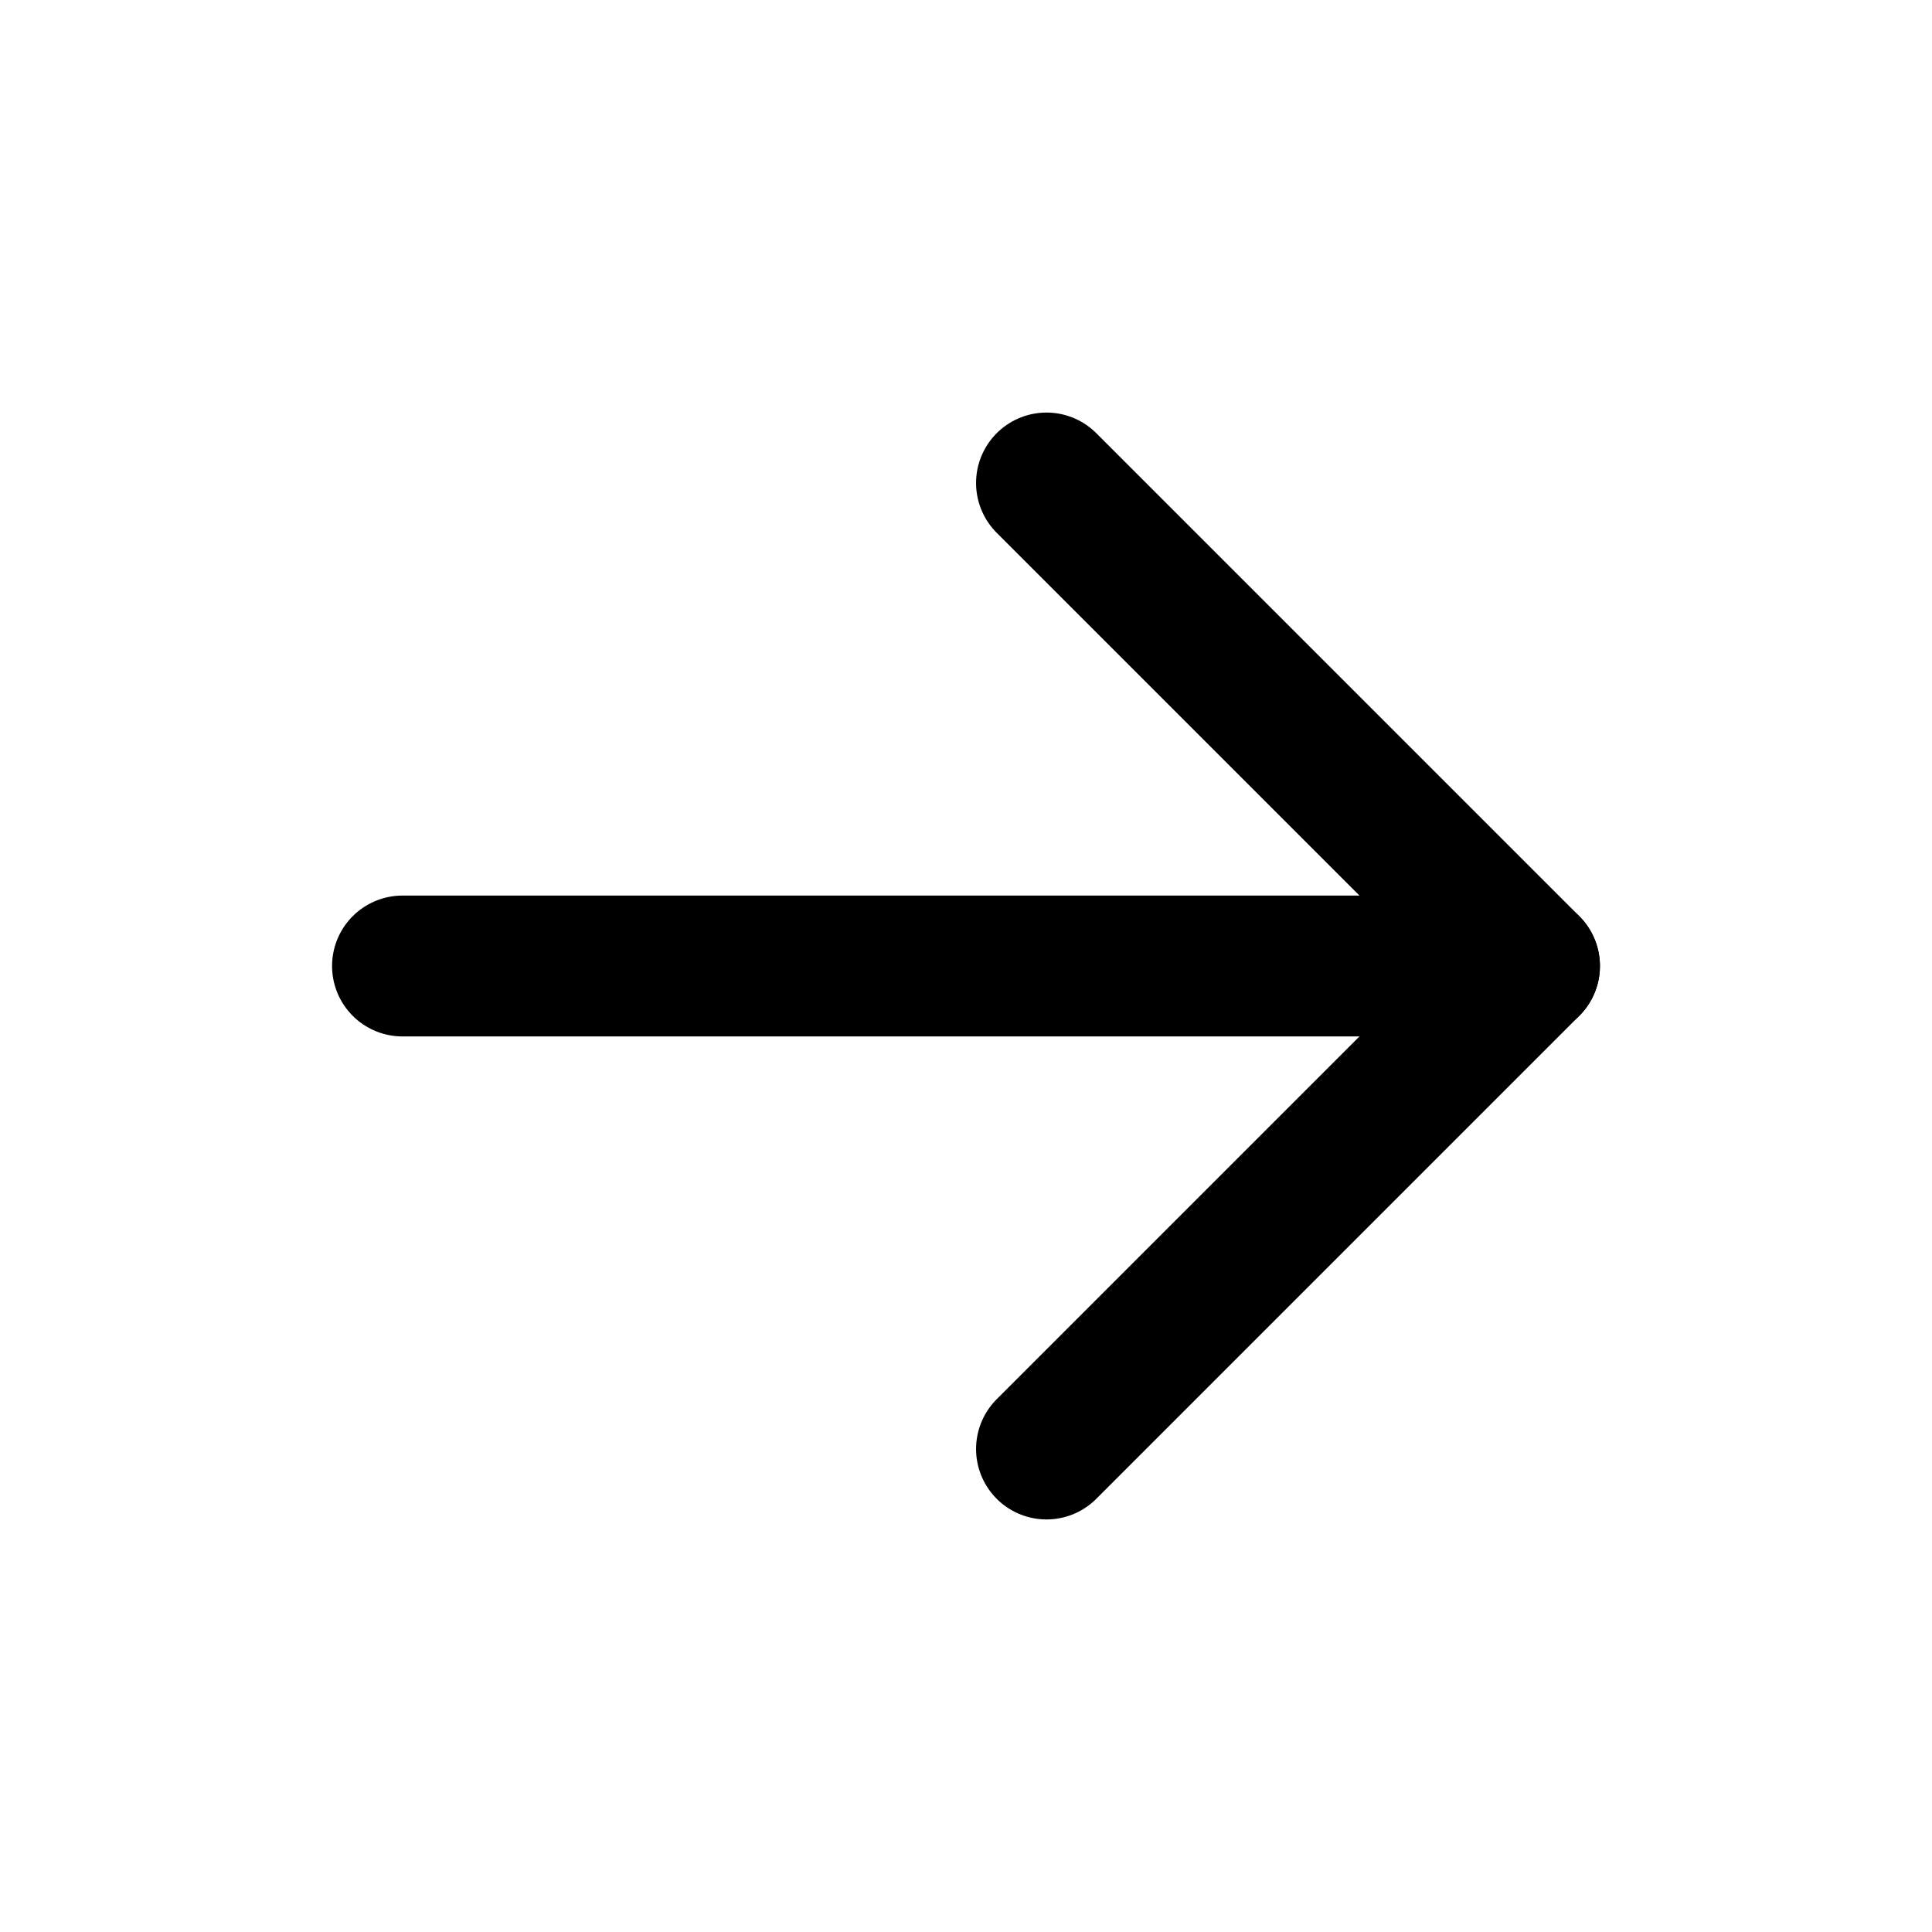
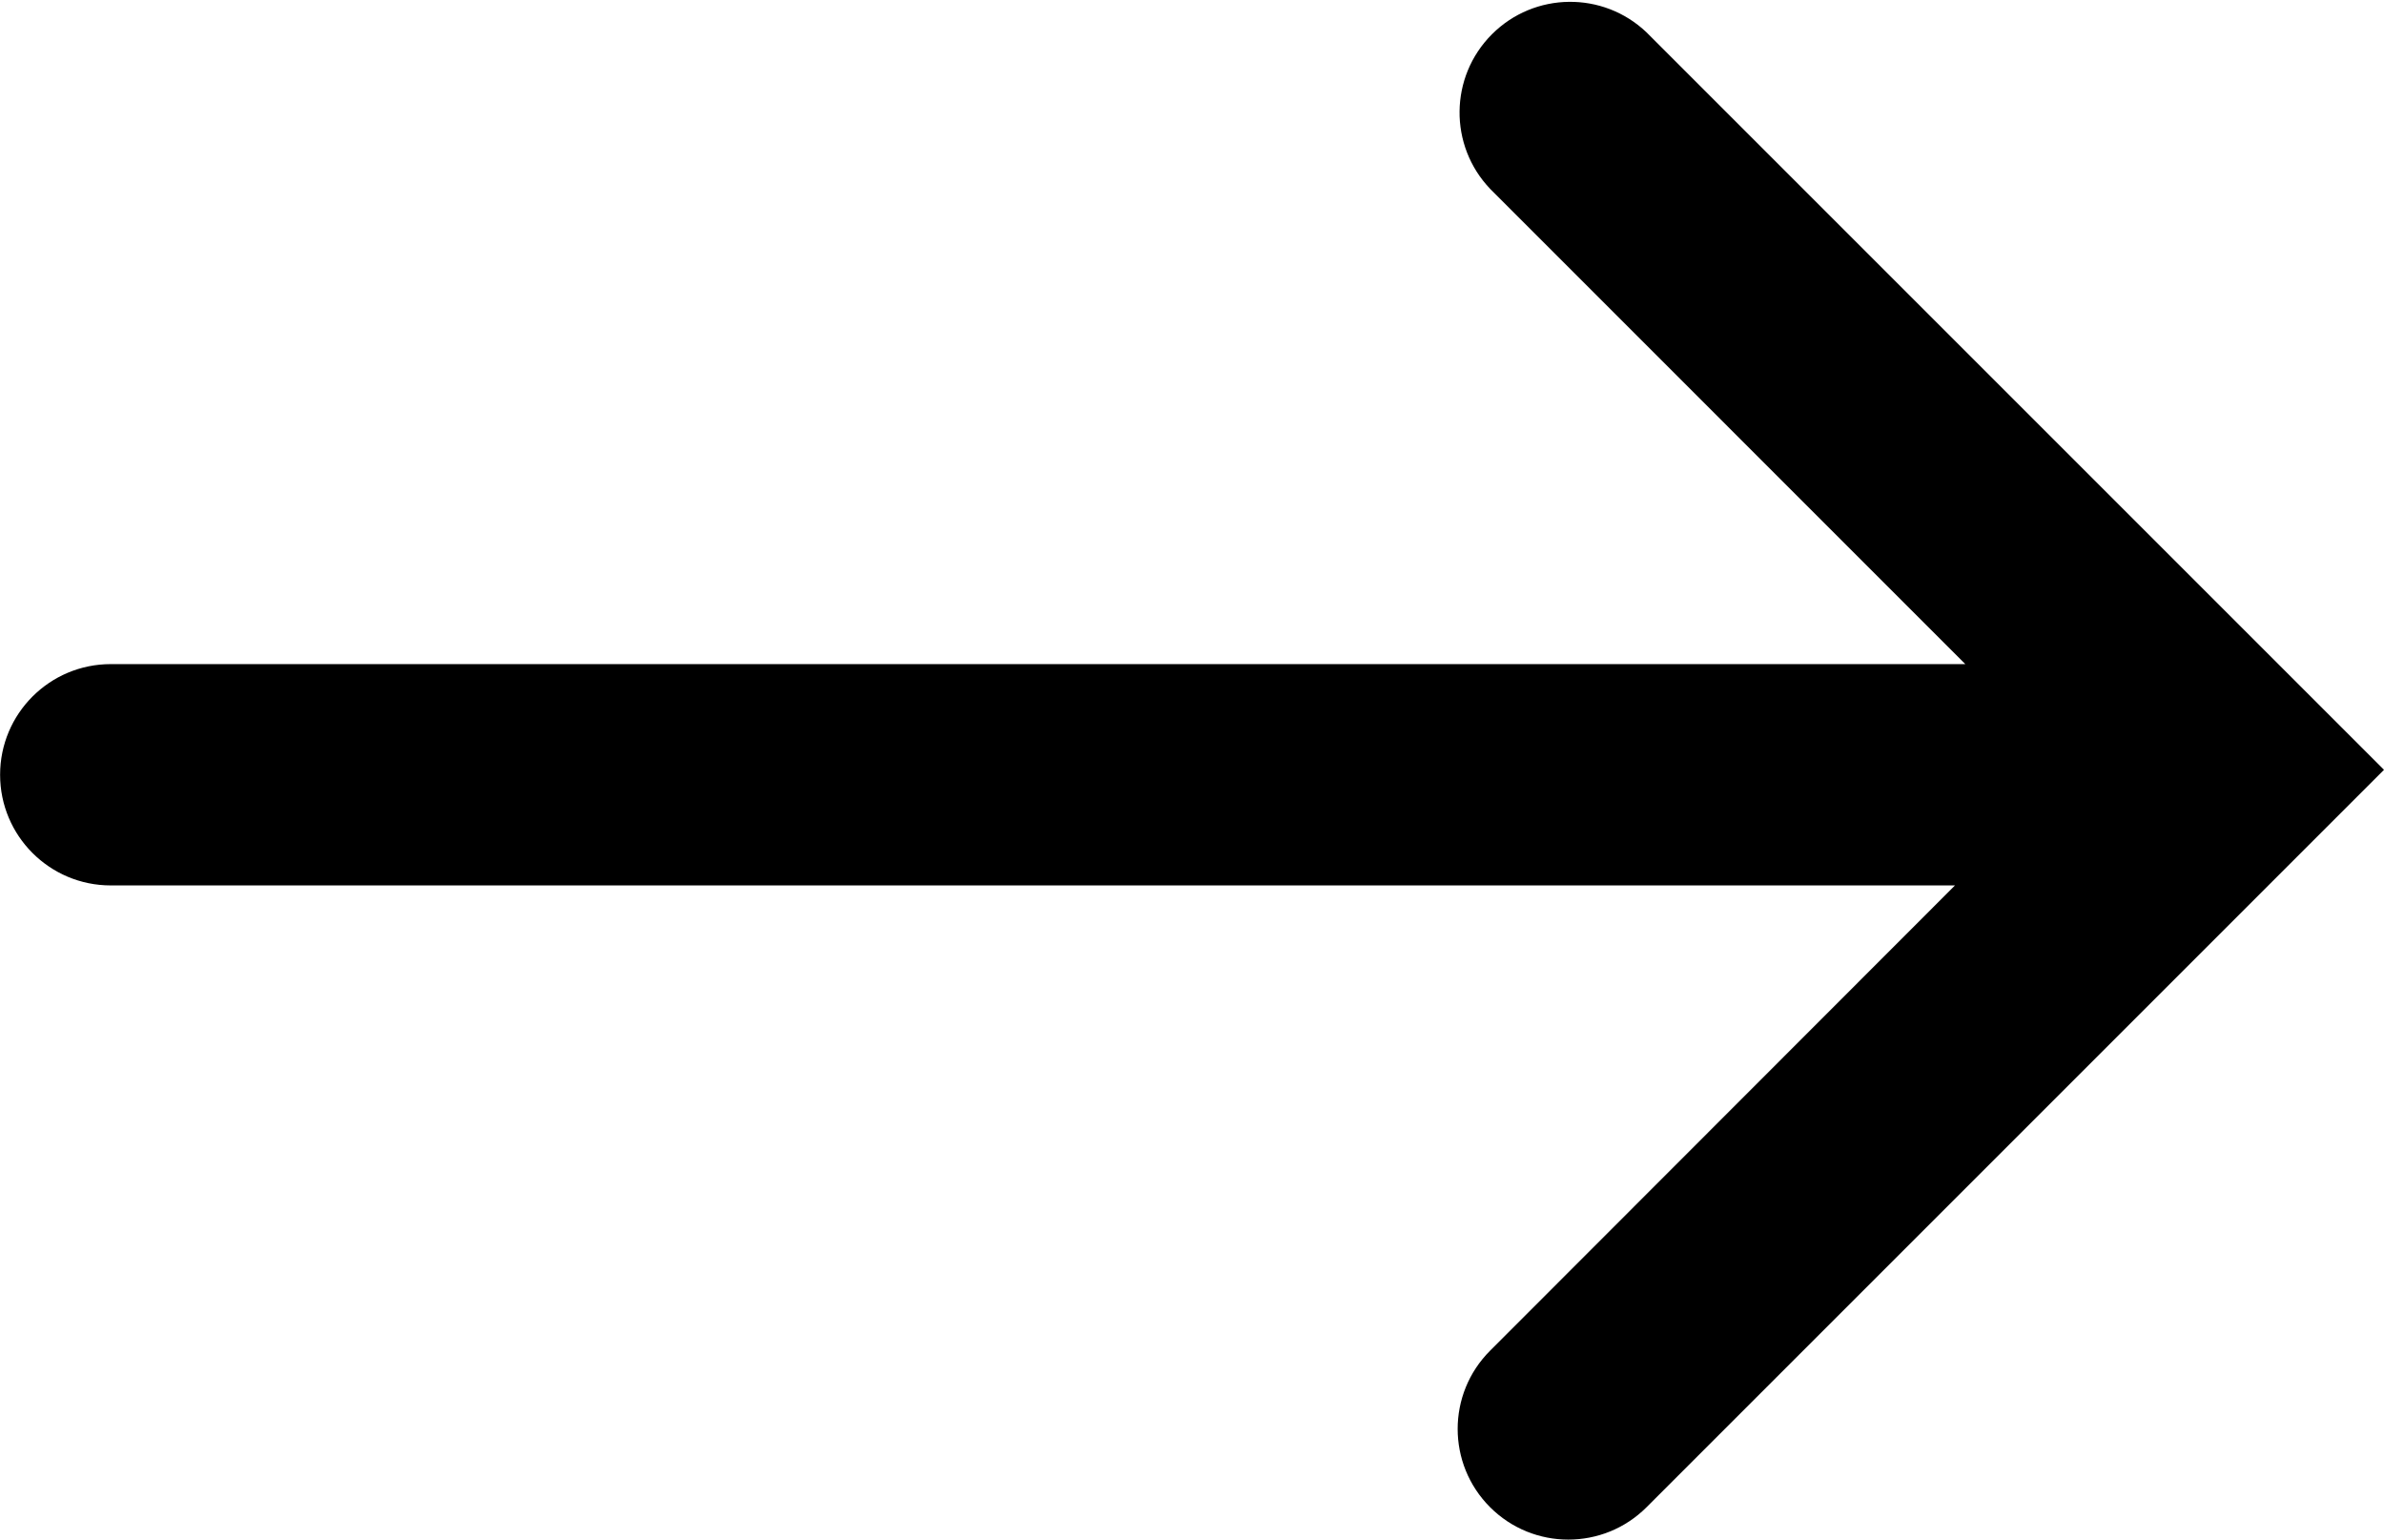
- <svg xmlns="http://www.w3.org/2000/svg" viewBox="0 0 24 24" fill="none" stroke="currentColor" stroke-width="1.75" stroke-linecap="round" stroke-linejoin="round" aria-hidden="true" focusable="false">
-   <path d="M5 12h14" />
-   <path d="m13 6 6 6-6 6" />
+ <svg xmlns="http://www.w3.org/2000/svg" viewBox="0 0 24 15.5" fill="currentColor" aria-hidden="true" focusable="false">
+   <path d="M16.576.326 24 7.75l-7.424 7.424a1.114 1.114 0 0 1-1.575-1.576l4.68-4.684H1.115a1.114 1.114 0 0 1 0-2.228h18.67l-4.783-4.784A1.114 1.114 0 0 1 16.576.326" />
</svg>
